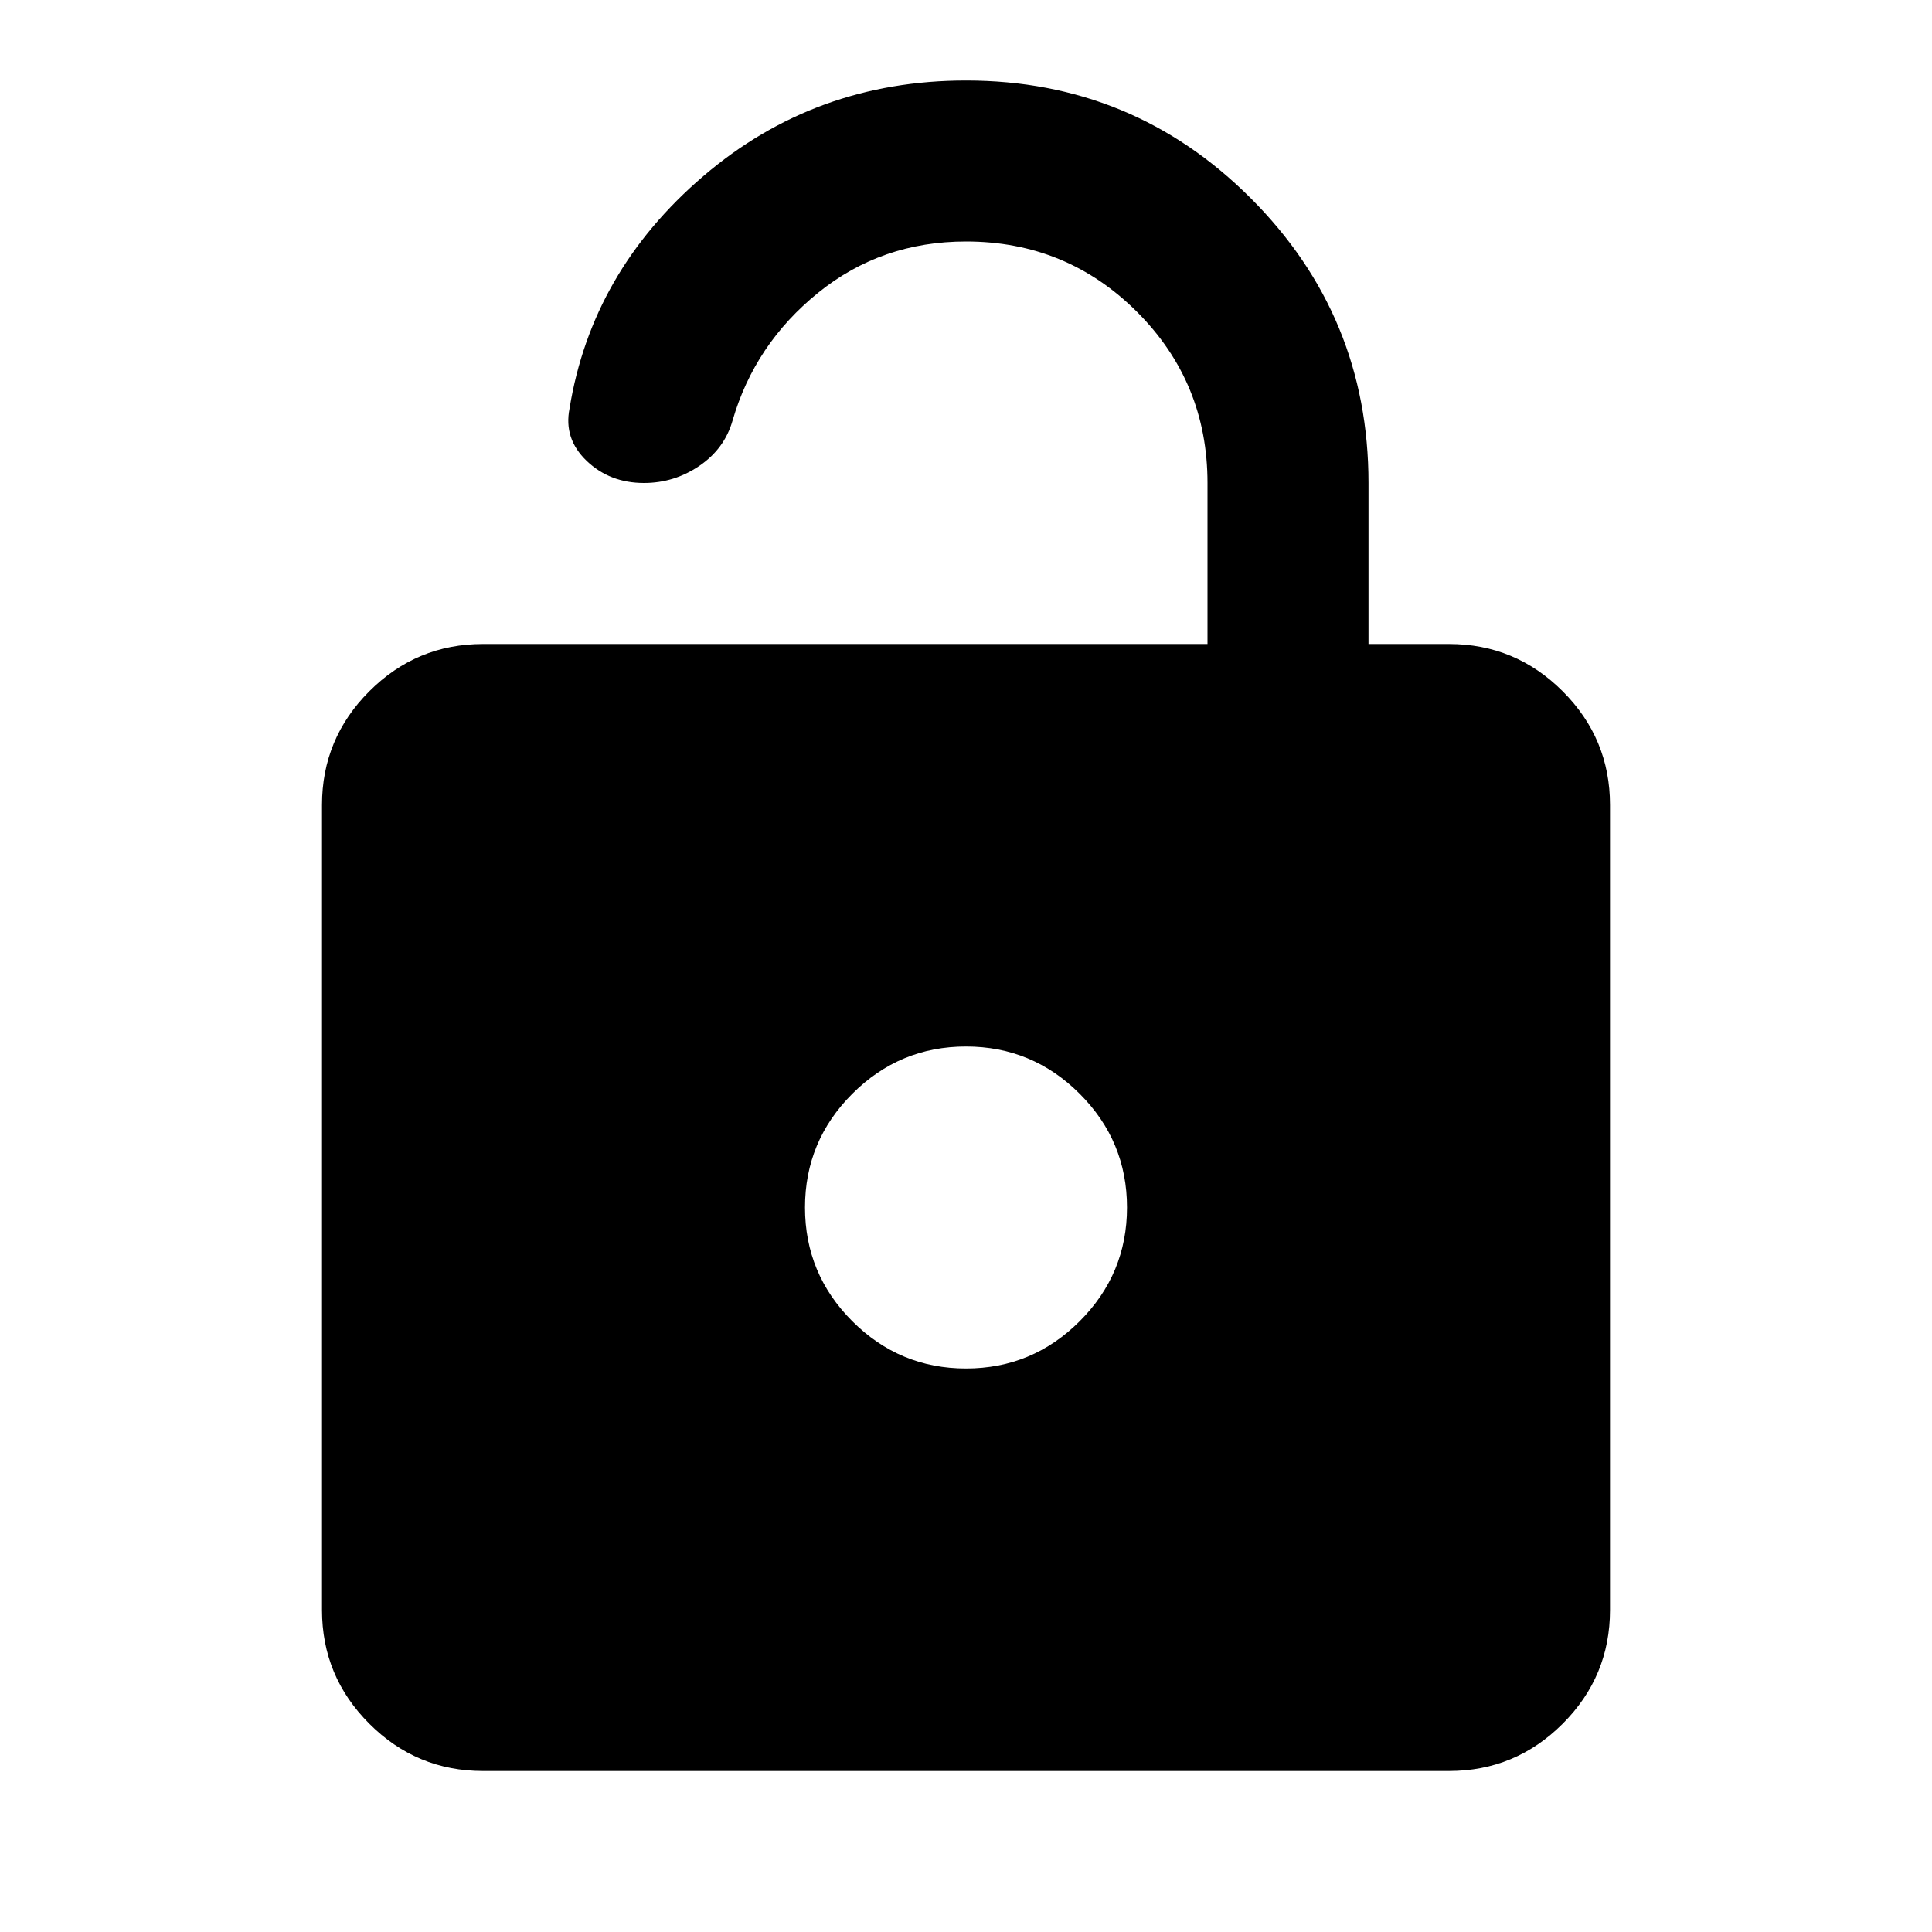
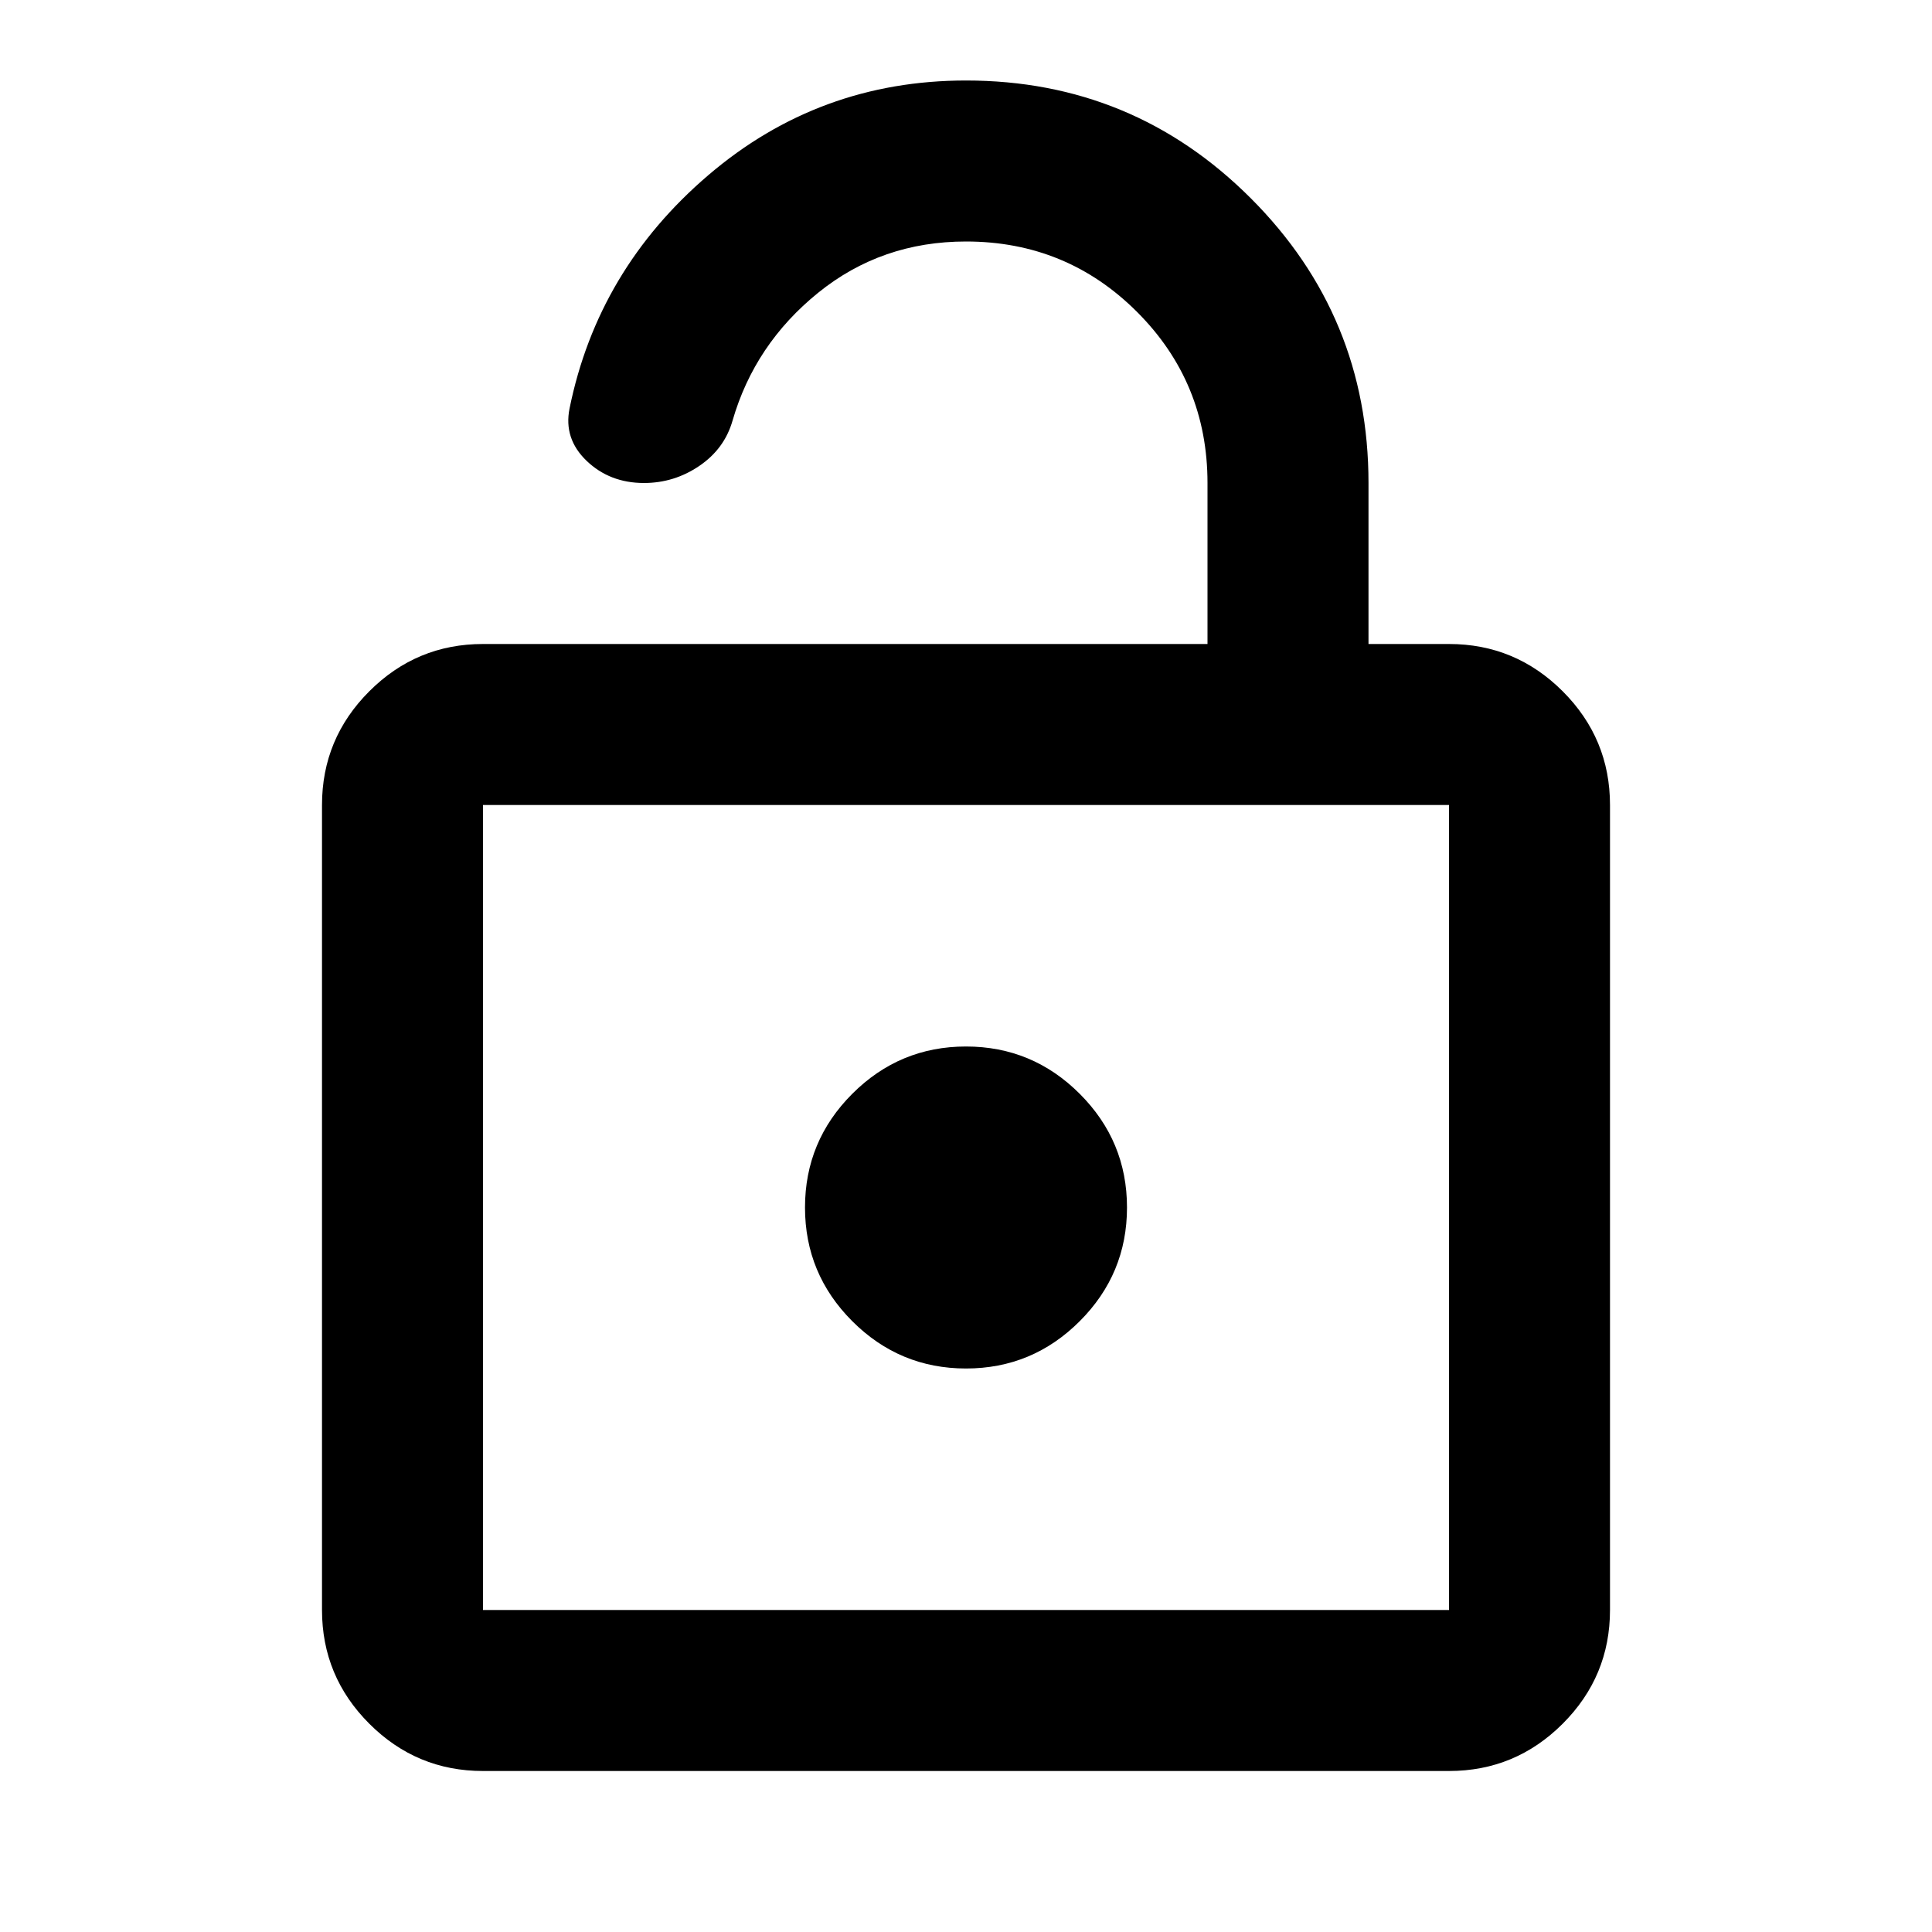
<svg xmlns="http://www.w3.org/2000/svg" height="24" viewBox="0 -960 960 960" width="24">
-   <path d="M240-80q-33 0-56.5-23.5T160-160v-400q0-33 23.5-56.5T240-640h360v-80q0-50-35-85t-85-35q-42 0-73.5 25.5T364-751q-4 14-16.5 22.5T320-720q-17 0-28.5-11t-8.5-26q11-68 66.5-115.5T480-920q83 0 141.5 58.5T680-720v80h40q33 0 56.5 23.5T800-560v400q0 33-23.5 56.5T720-80H240Zm296.5-223.5Q560-327 560-360t-23.5-56.5Q513-440 480-440t-56.5 23.5Q400-393 400-360t23.5 56.5Q447-280 480-280t56.5-23.5Z" />
+   <path d="M240-80q-33 0-56.5-23.5T160-160v-400q0-33 23.5-56.5T240-640h360v-80q0-50-35-85t-85-35q-42 0-73.5 25.5T364-751q-4 14-16.5 22.5T320-720q-17 0-28.5-11t-8.5-26q14-69 69-116t128-47q83 0 141.5 58.5T680-720v80h40q33 0 56.5 23.5T800-560v400q0 33-23.5 56.5T720-80H240Zm0-80h480v-400H240v400Zm296.5-143.5Q560-327 560-360t-23.5-56.5Q513-440 480-440t-56.5 23.5Q400-393 400-360t23.5 56.5Q447-280 480-280t56.5-23.5ZM240-160v-400 400Z" />
</svg>
